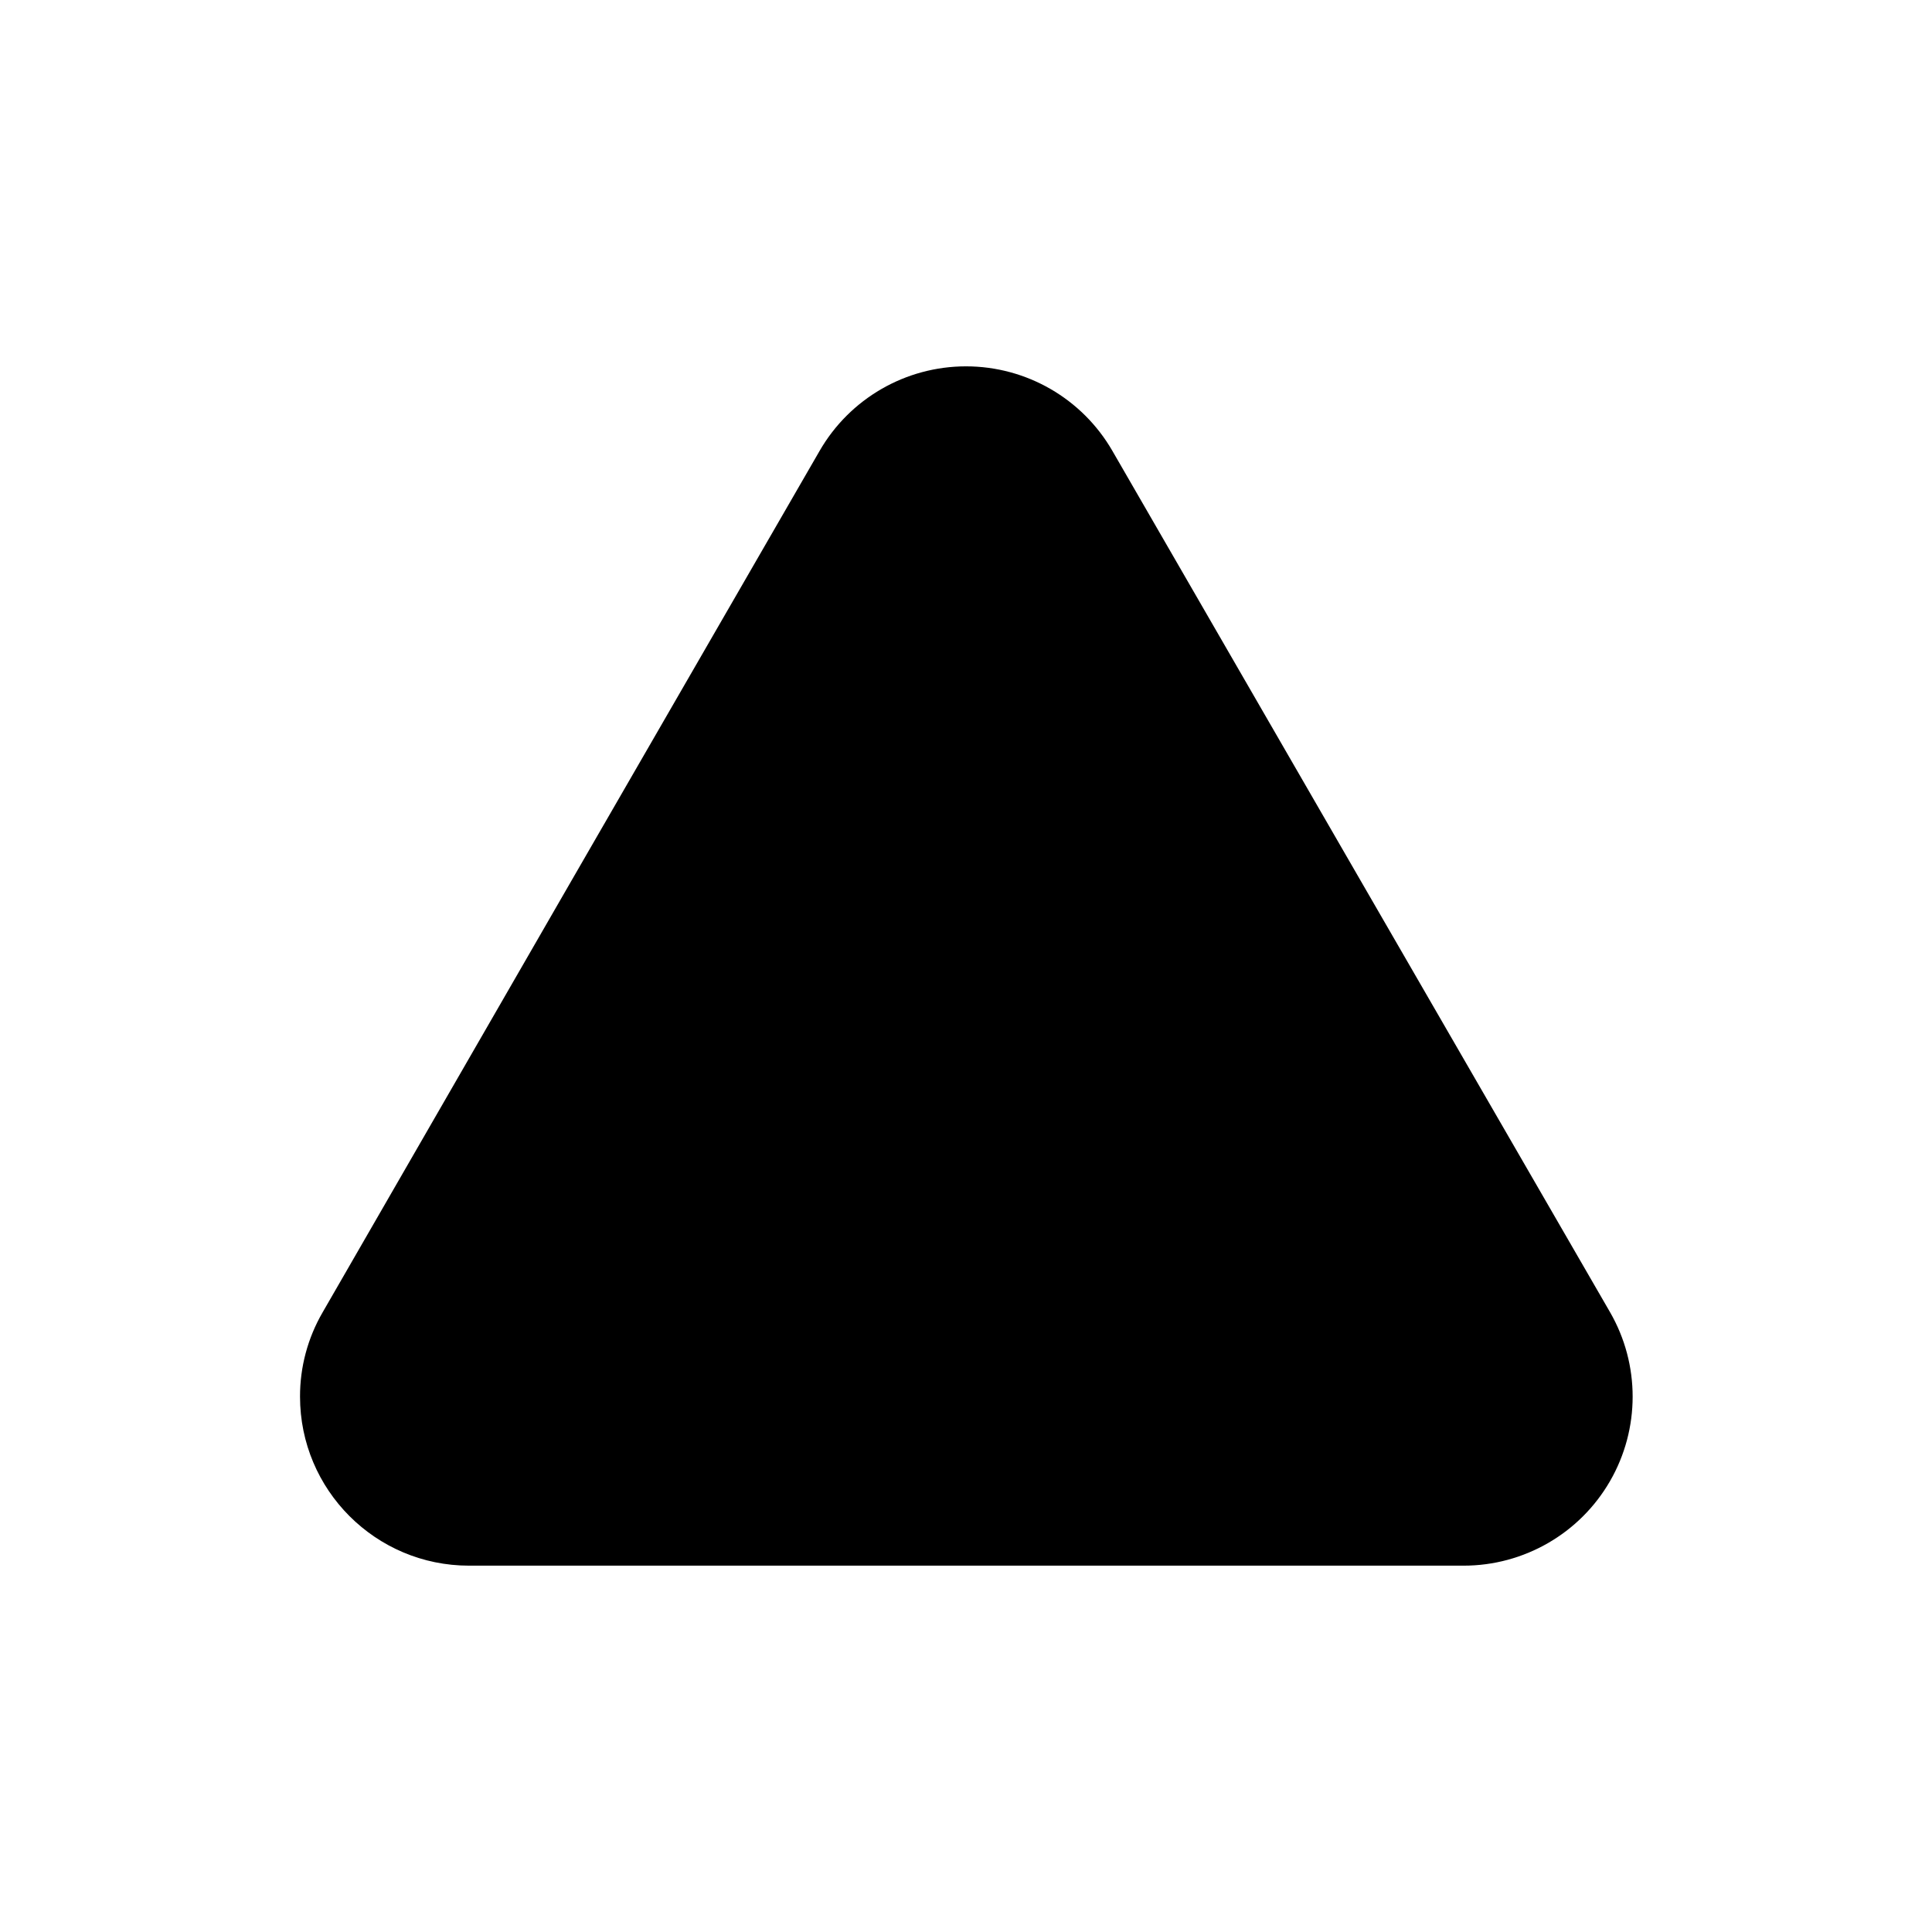
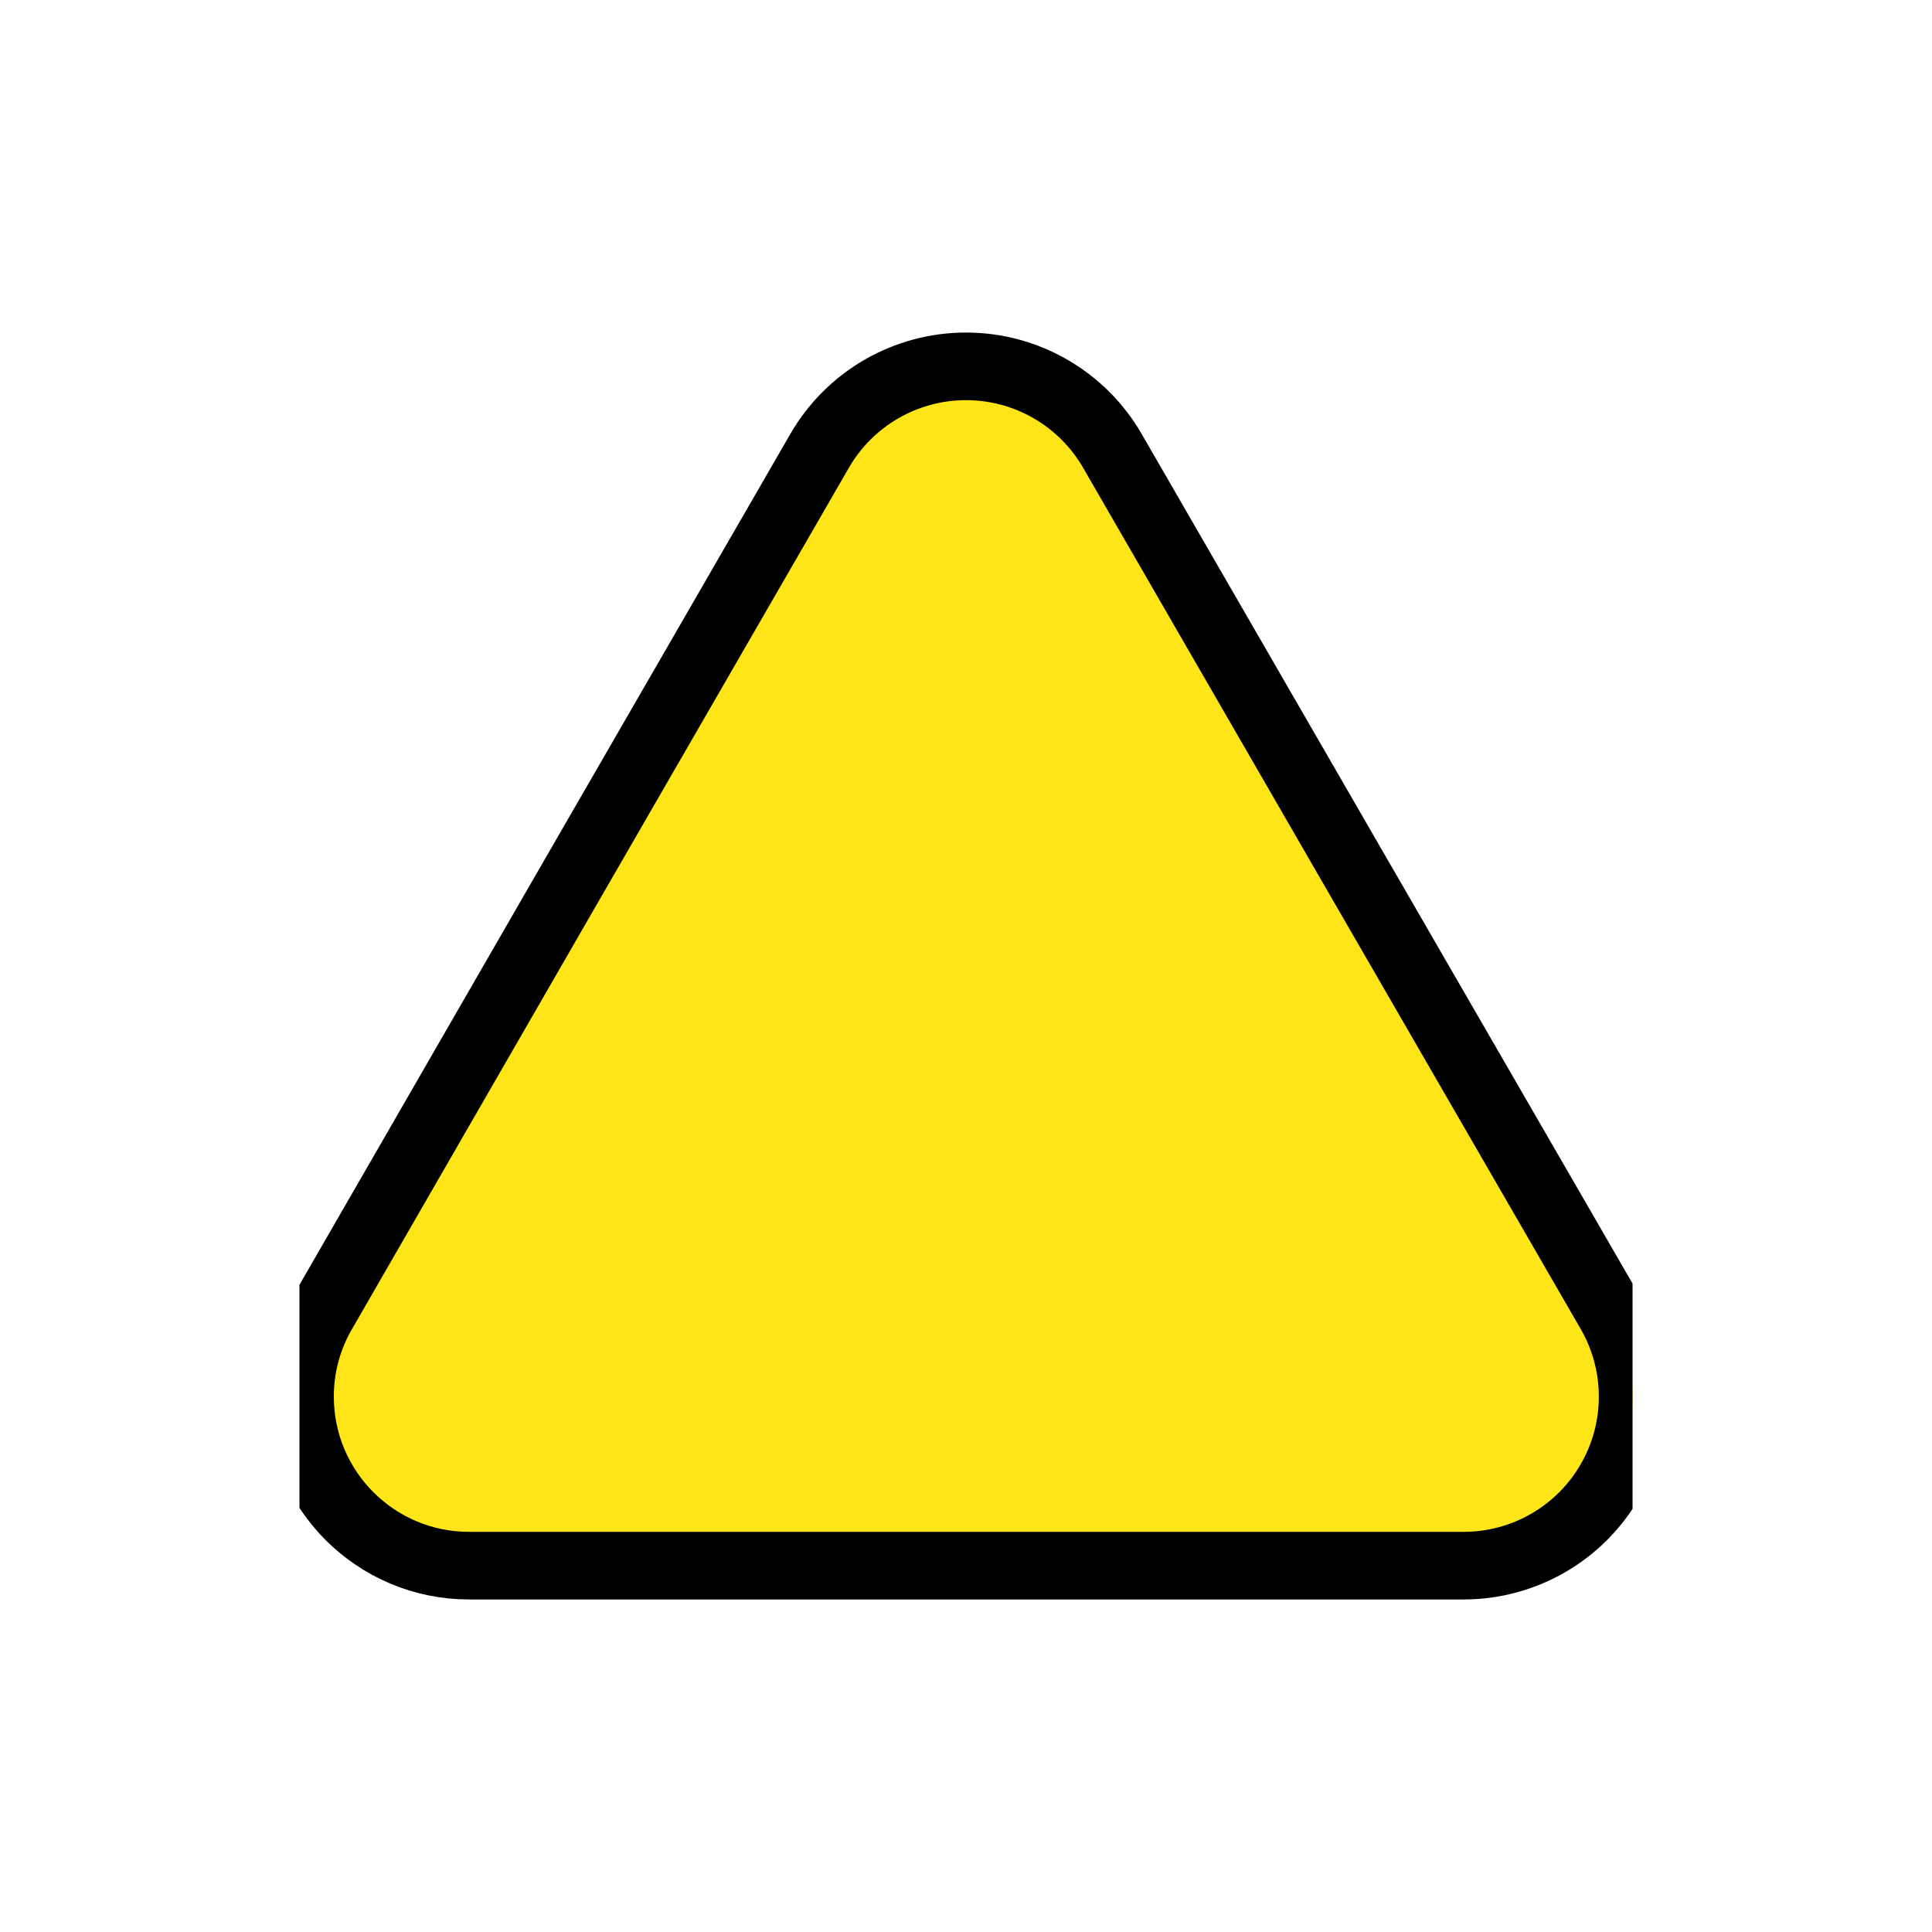
<svg xmlns="http://www.w3.org/2000/svg" width="100" height="100" viewBox="0 0 100 100">
  <g transform="translate(50 50) scale(0.69 0.69) rotate(180) translate(-50 -50)" style="fill:#000000">
-     <svg fill="#000000" viewBox="0 0 118.3 106.43" x="0px" y="0px">
+     <svg fill="#fee517" viewBox="0 0 118.3 106.43" x="0px" y="0px">
      <defs>
-         <style>.cls-1{fill:#000000;}</style>
+         <style>.cls-1{fill:#fee517;}</style>
      </defs>
      <g data-name="Calque 2">
        <g data-name="Calque 2">
-           <path class="cls-1" d="M46.16,98.93,24.09,60.72,2,22.5A15,15,0,0,1,15,0h88.25a15,15,0,0,1,15,15,14.82,14.82,0,0,1-2,7.47L94.2,60.72,72.14,98.93A15,15,0,0,1,46.16,98.93Z" />
+           <path class="cls-1" stroke="black" stroke-width="6" d="M46.16,98.93,24.09,60.72,2,22.5A15,15,0,0,1,15,0h88.25a15,15,0,0,1,15,15,14.82,14.82,0,0,1-2,7.47L94.2,60.72,72.14,98.93A15,15,0,0,1,46.16,98.93Z" />
        </g>
      </g>
    </svg>
  </g>
</svg>
